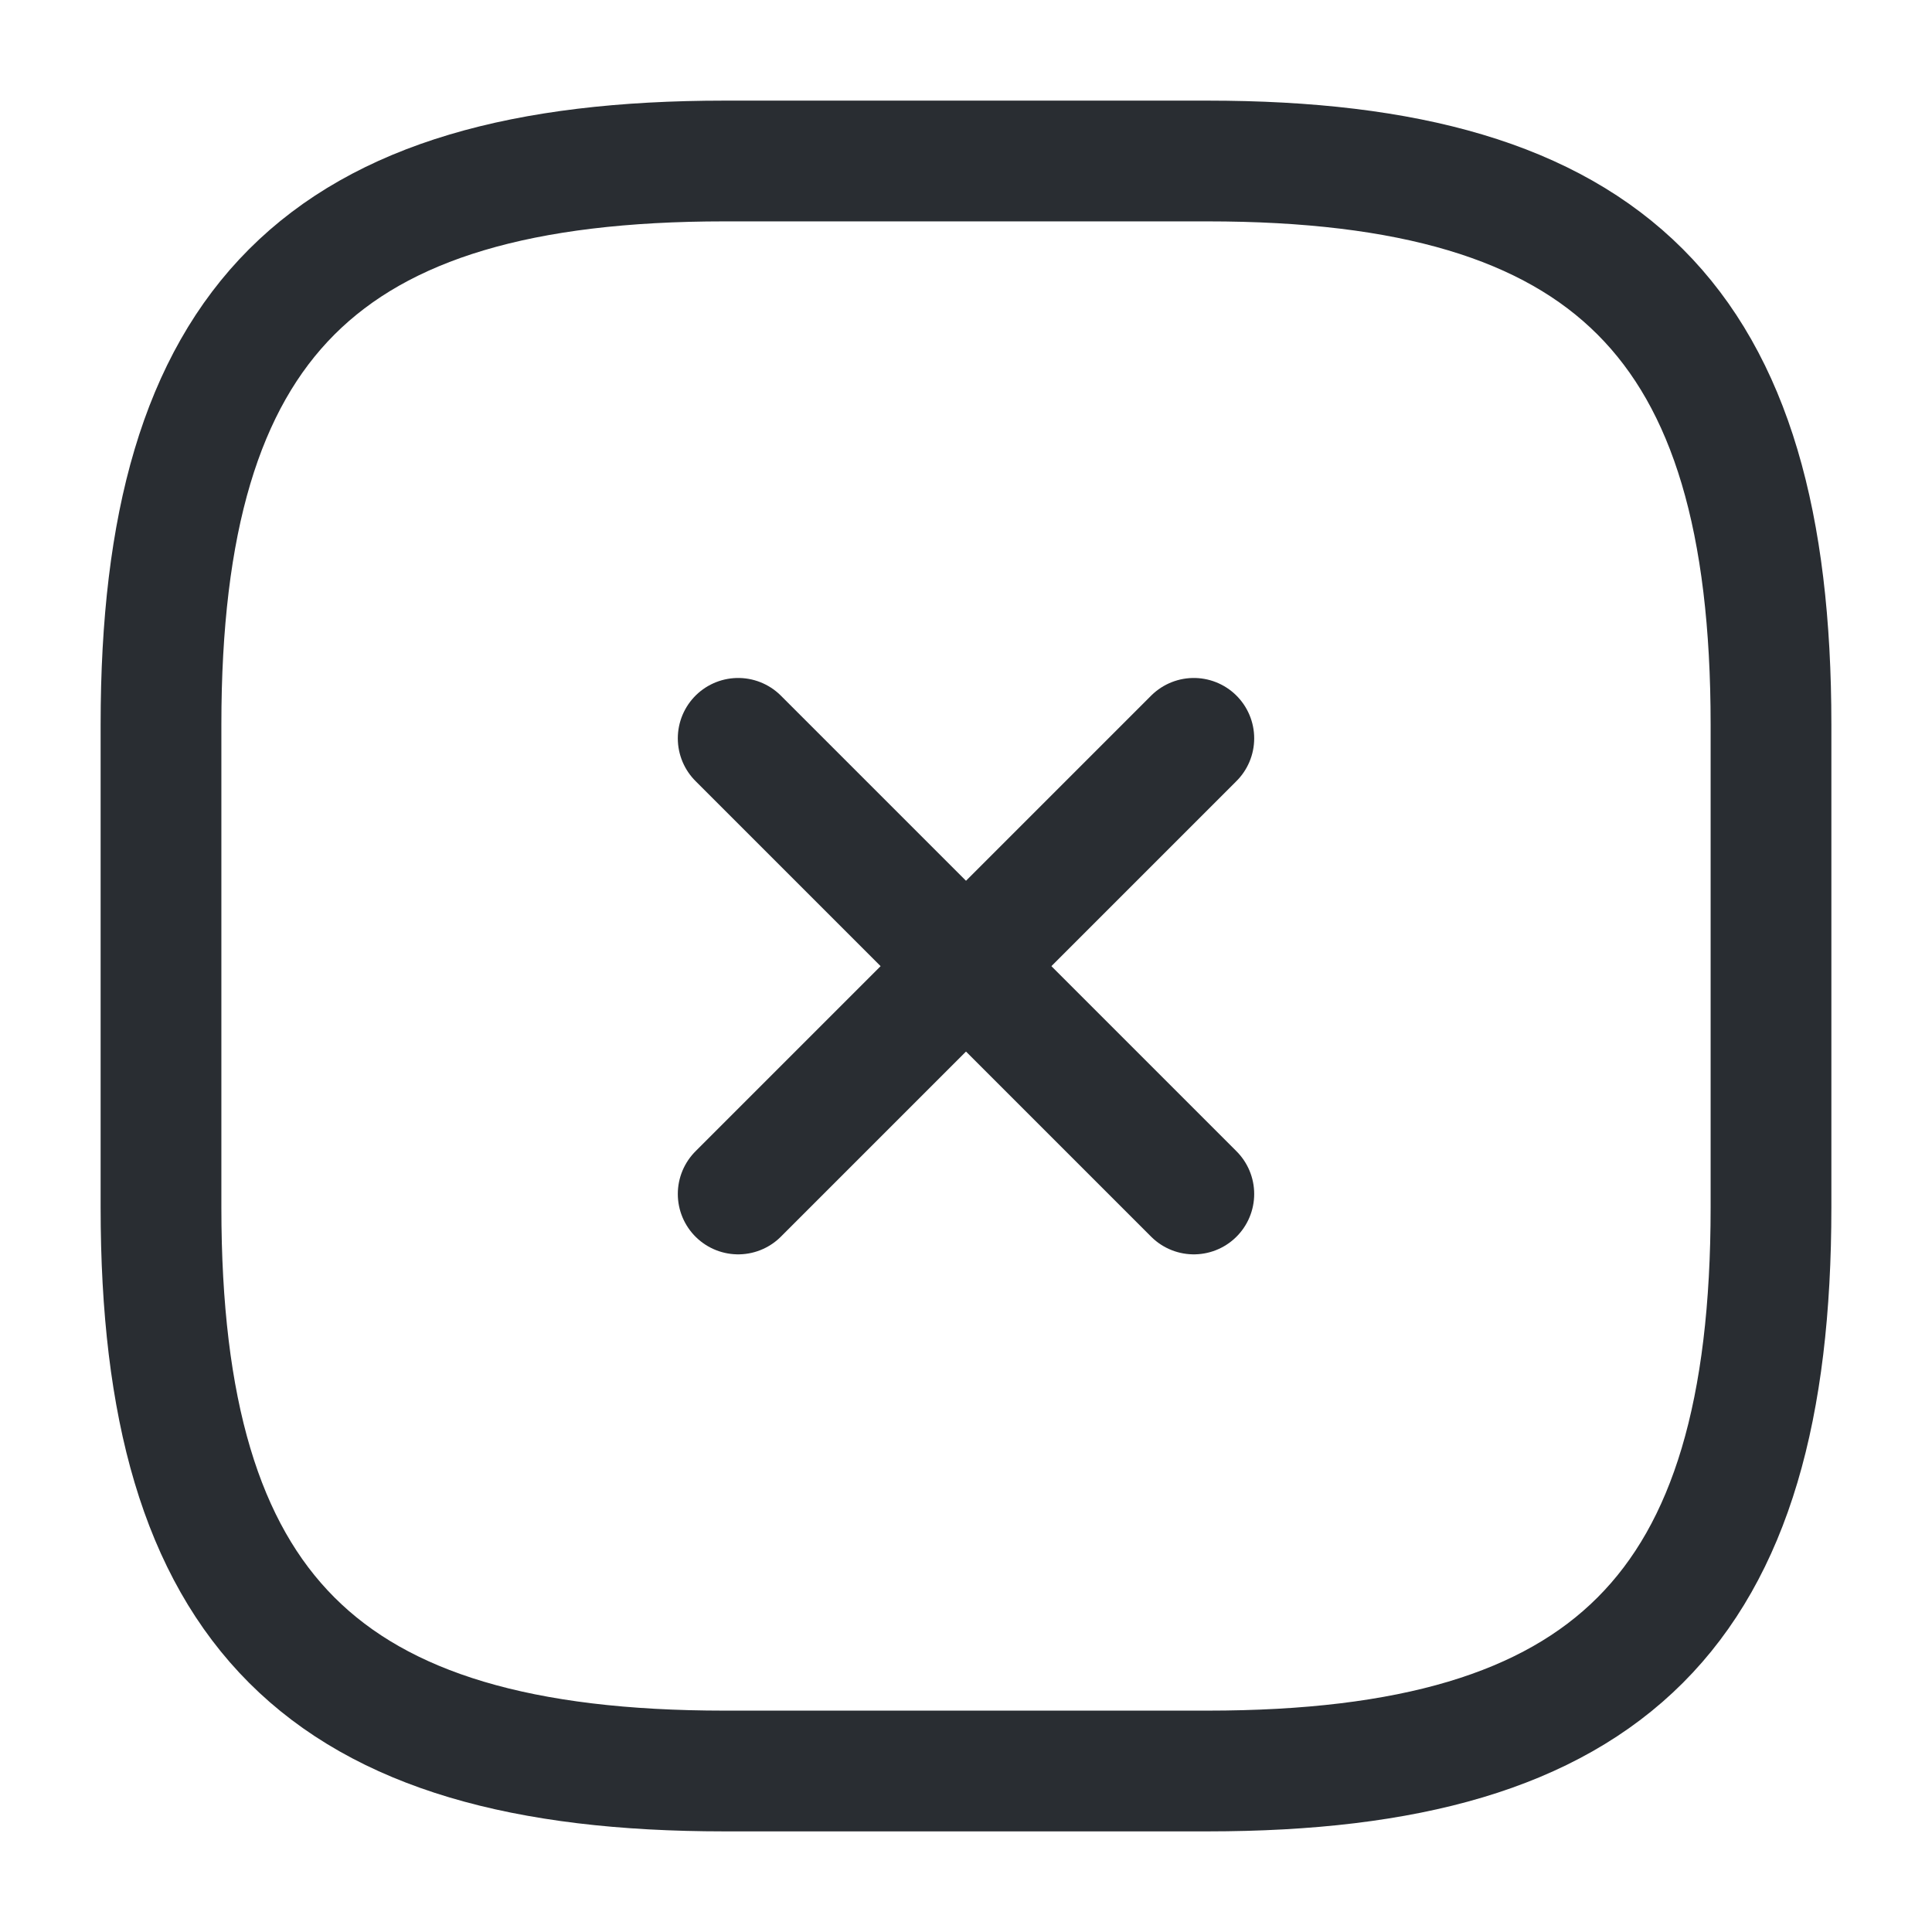
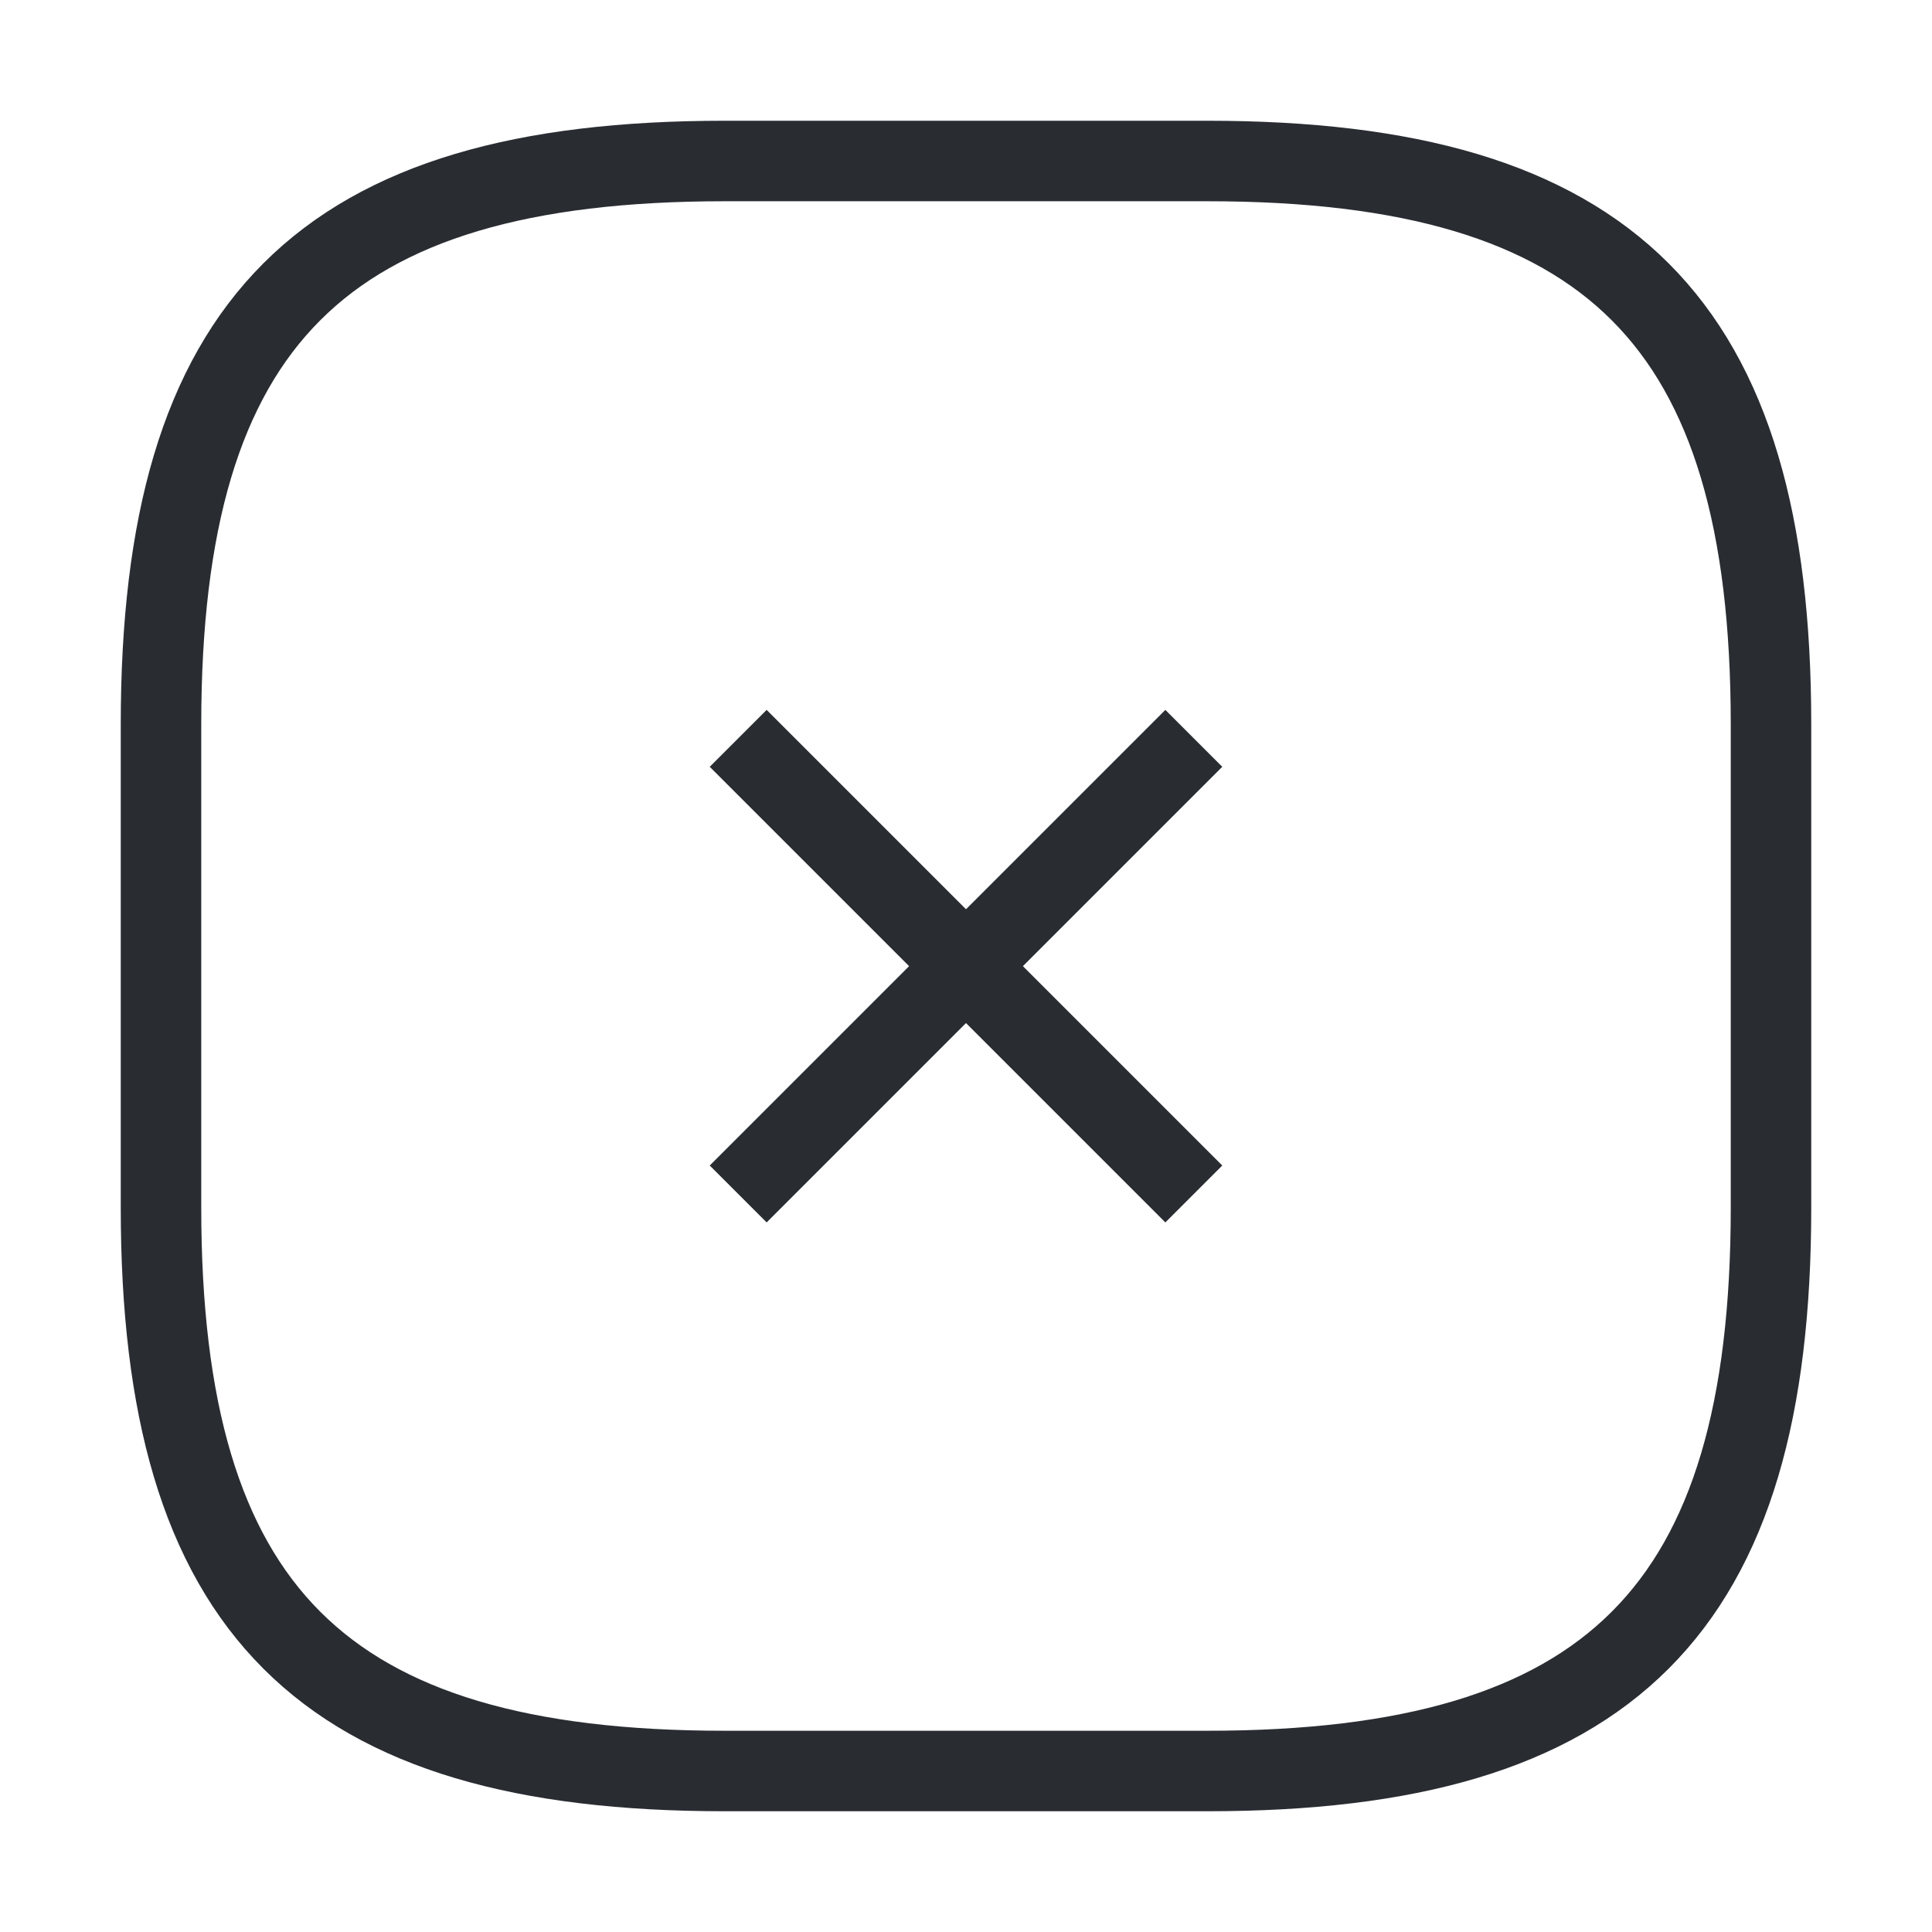
<svg xmlns="http://www.w3.org/2000/svg" width="24" height="24" viewBox="0 0 24 24" fill="none">
-   <path d="M9.17 14.832L14.83 9.172" stroke="#292D32" stroke-width="1.5" stroke-linecap="round" stroke-linejoin="round" />
-   <path d="M14.83 14.832L9.17 9.172" stroke="#292D32" stroke-width="1.5" stroke-linecap="round" stroke-linejoin="round" />
-   <path d="M9 22H15C20 22 22 20 22 15V9C22 4 20 2 15 2H9C4 2 2 4 2 9V15C2 20 4 22 9 22Z" stroke="#292D32" stroke-width="1.5" stroke-linecap="round" stroke-linejoin="round" />
+   <path d="M9.17 14.832L14.83 9.172" stroke="#292D32" strokeWidth="1.5" strokeLinecap="round" strokeLinejoin="round" />
+   <path d="M14.83 14.832L9.17 9.172" stroke="#292D32" strokeWidth="1.5" strokeLinecap="round" strokeLinejoin="round" />
+   <path d="M9 22H15C20 22 22 20 22 15V9C22 4 20 2 15 2H9C4 2 2 4 2 9V15C2 20 4 22 9 22Z" stroke="#292D32" strokeWidth="1.5" strokeLinecap="round" strokeLinejoin="round" />
</svg>
